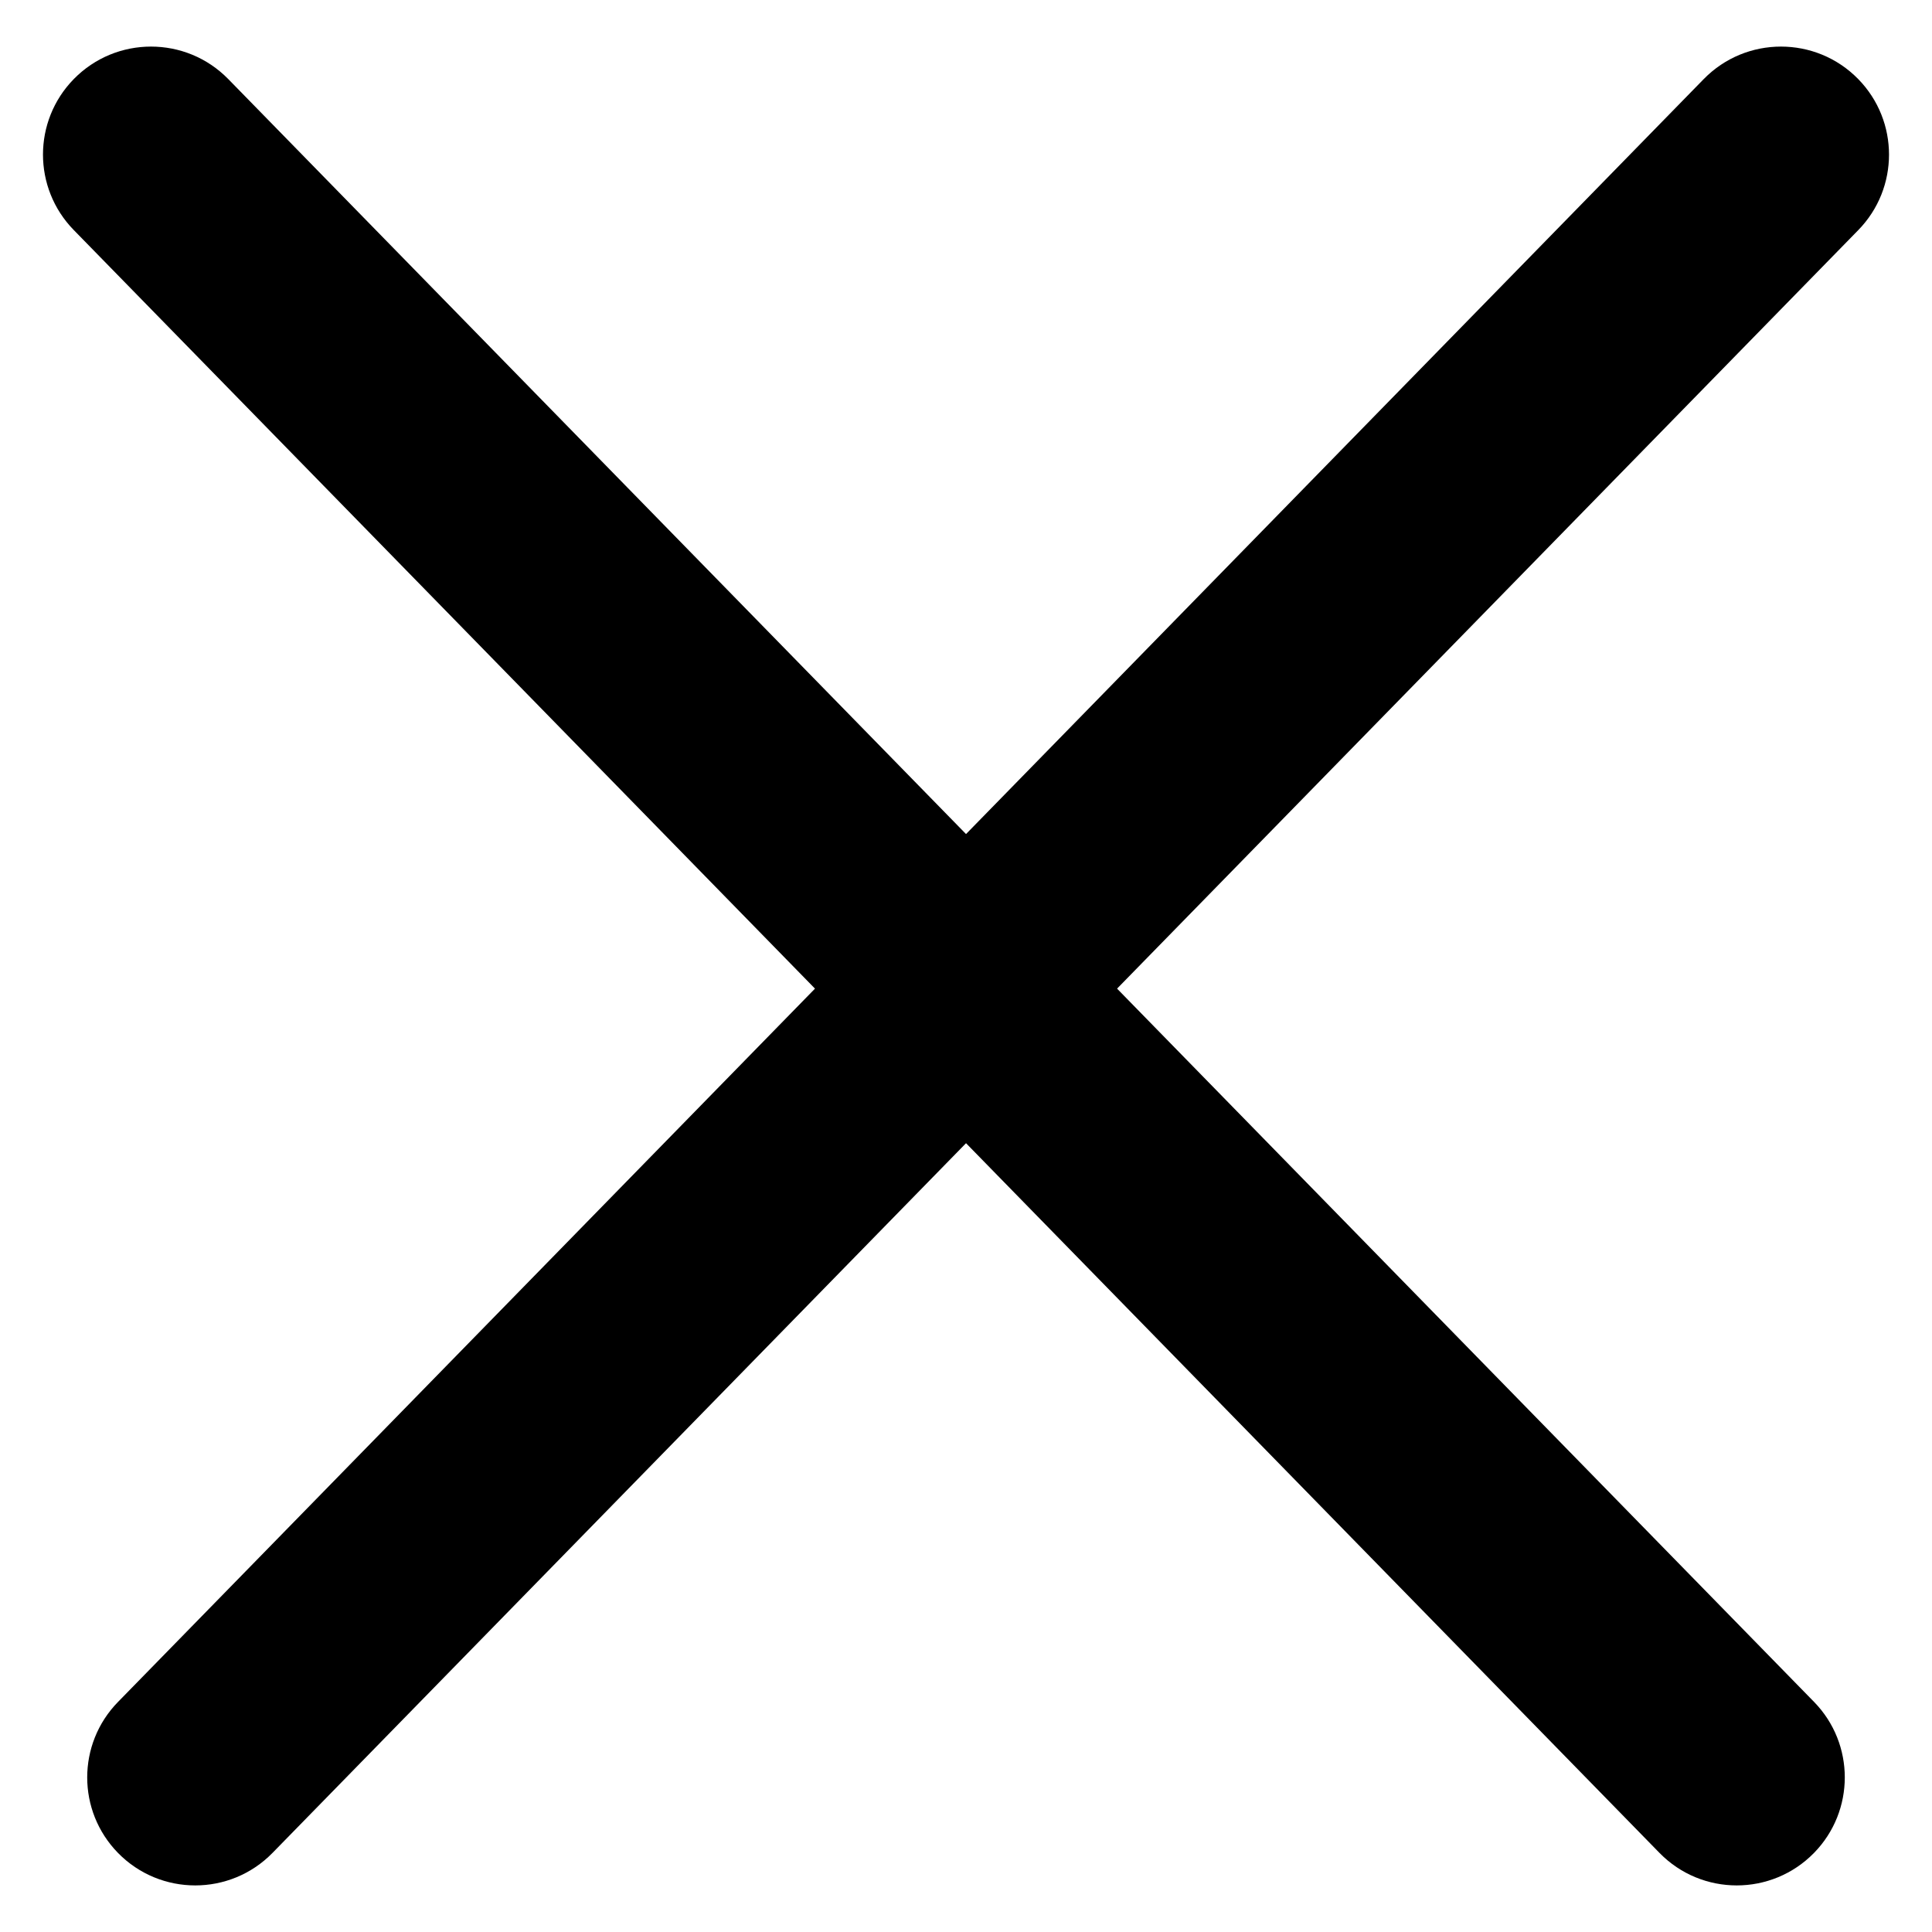
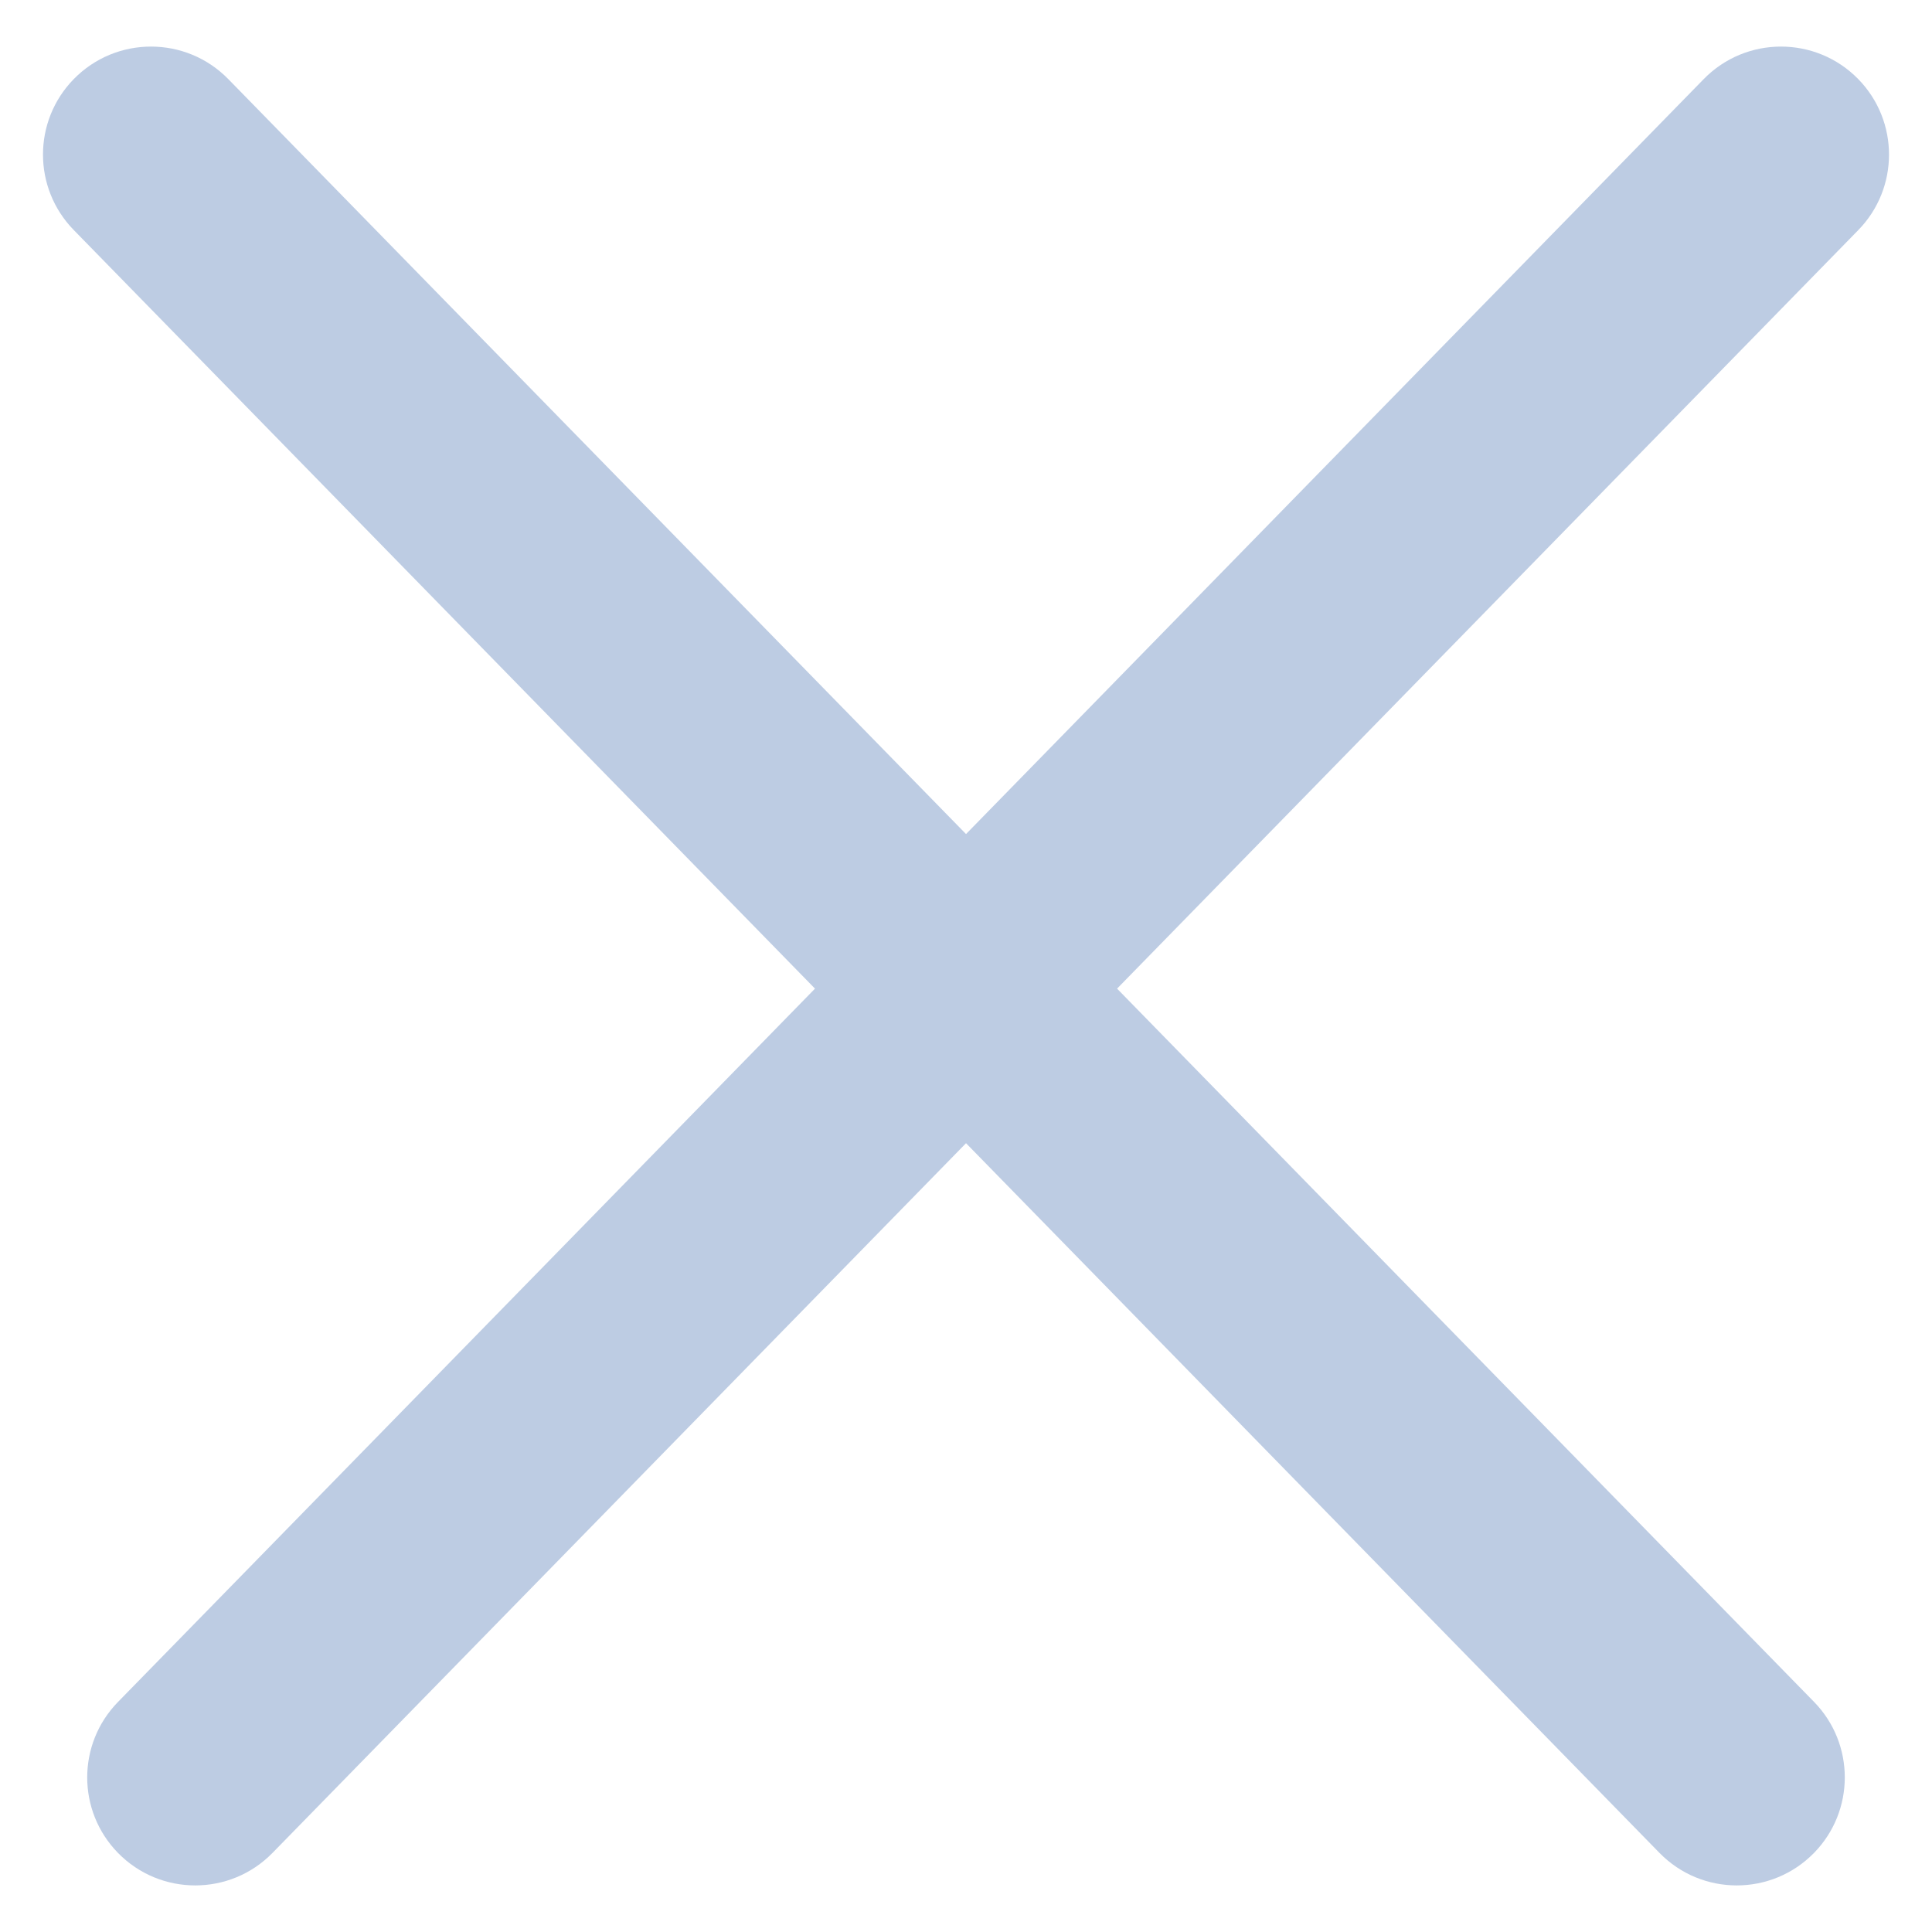
<svg xmlns="http://www.w3.org/2000/svg" width="18" height="18" viewBox="0 0 18 18" fill="none">
-   <path d="M0.687 2.143C0.305 1.752 0.305 1.128 0.687 0.737V0.737C1.082 0.333 1.732 0.333 2.127 0.737L16.901 15.856C17.283 16.247 17.283 16.872 16.901 17.263V17.263C16.506 17.667 15.856 17.667 15.461 17.263L0.687 2.143Z" fill="black" />
-   <path d="M15.873 0.737C16.268 0.333 16.918 0.333 17.313 0.737V0.737C17.695 1.128 17.695 1.753 17.313 2.144L2.539 17.263C2.144 17.667 1.494 17.667 1.099 17.263V17.263C0.717 16.872 0.717 16.248 1.099 15.857L15.873 0.737Z" fill="black" />
+   <path d="M0.687 2.143C0.305 1.752 0.305 1.128 0.687 0.737V0.737C1.082 0.333 1.732 0.333 2.127 0.737L16.901 15.856C17.283 16.247 17.283 16.872 16.901 17.263V17.263C16.506 17.667 15.856 17.667 15.461 17.263L0.687 2.143Z" fill="#BDCCE3" />
+   <path d="M15.873 0.737C16.268 0.333 16.918 0.333 17.313 0.737V0.737C17.695 1.128 17.695 1.753 17.313 2.144L2.539 17.263C2.144 17.667 1.494 17.667 1.099 17.263V17.263C0.717 16.872 0.717 16.248 1.099 15.857L15.873 0.737Z" fill="#BDCCE3" />
</svg>
